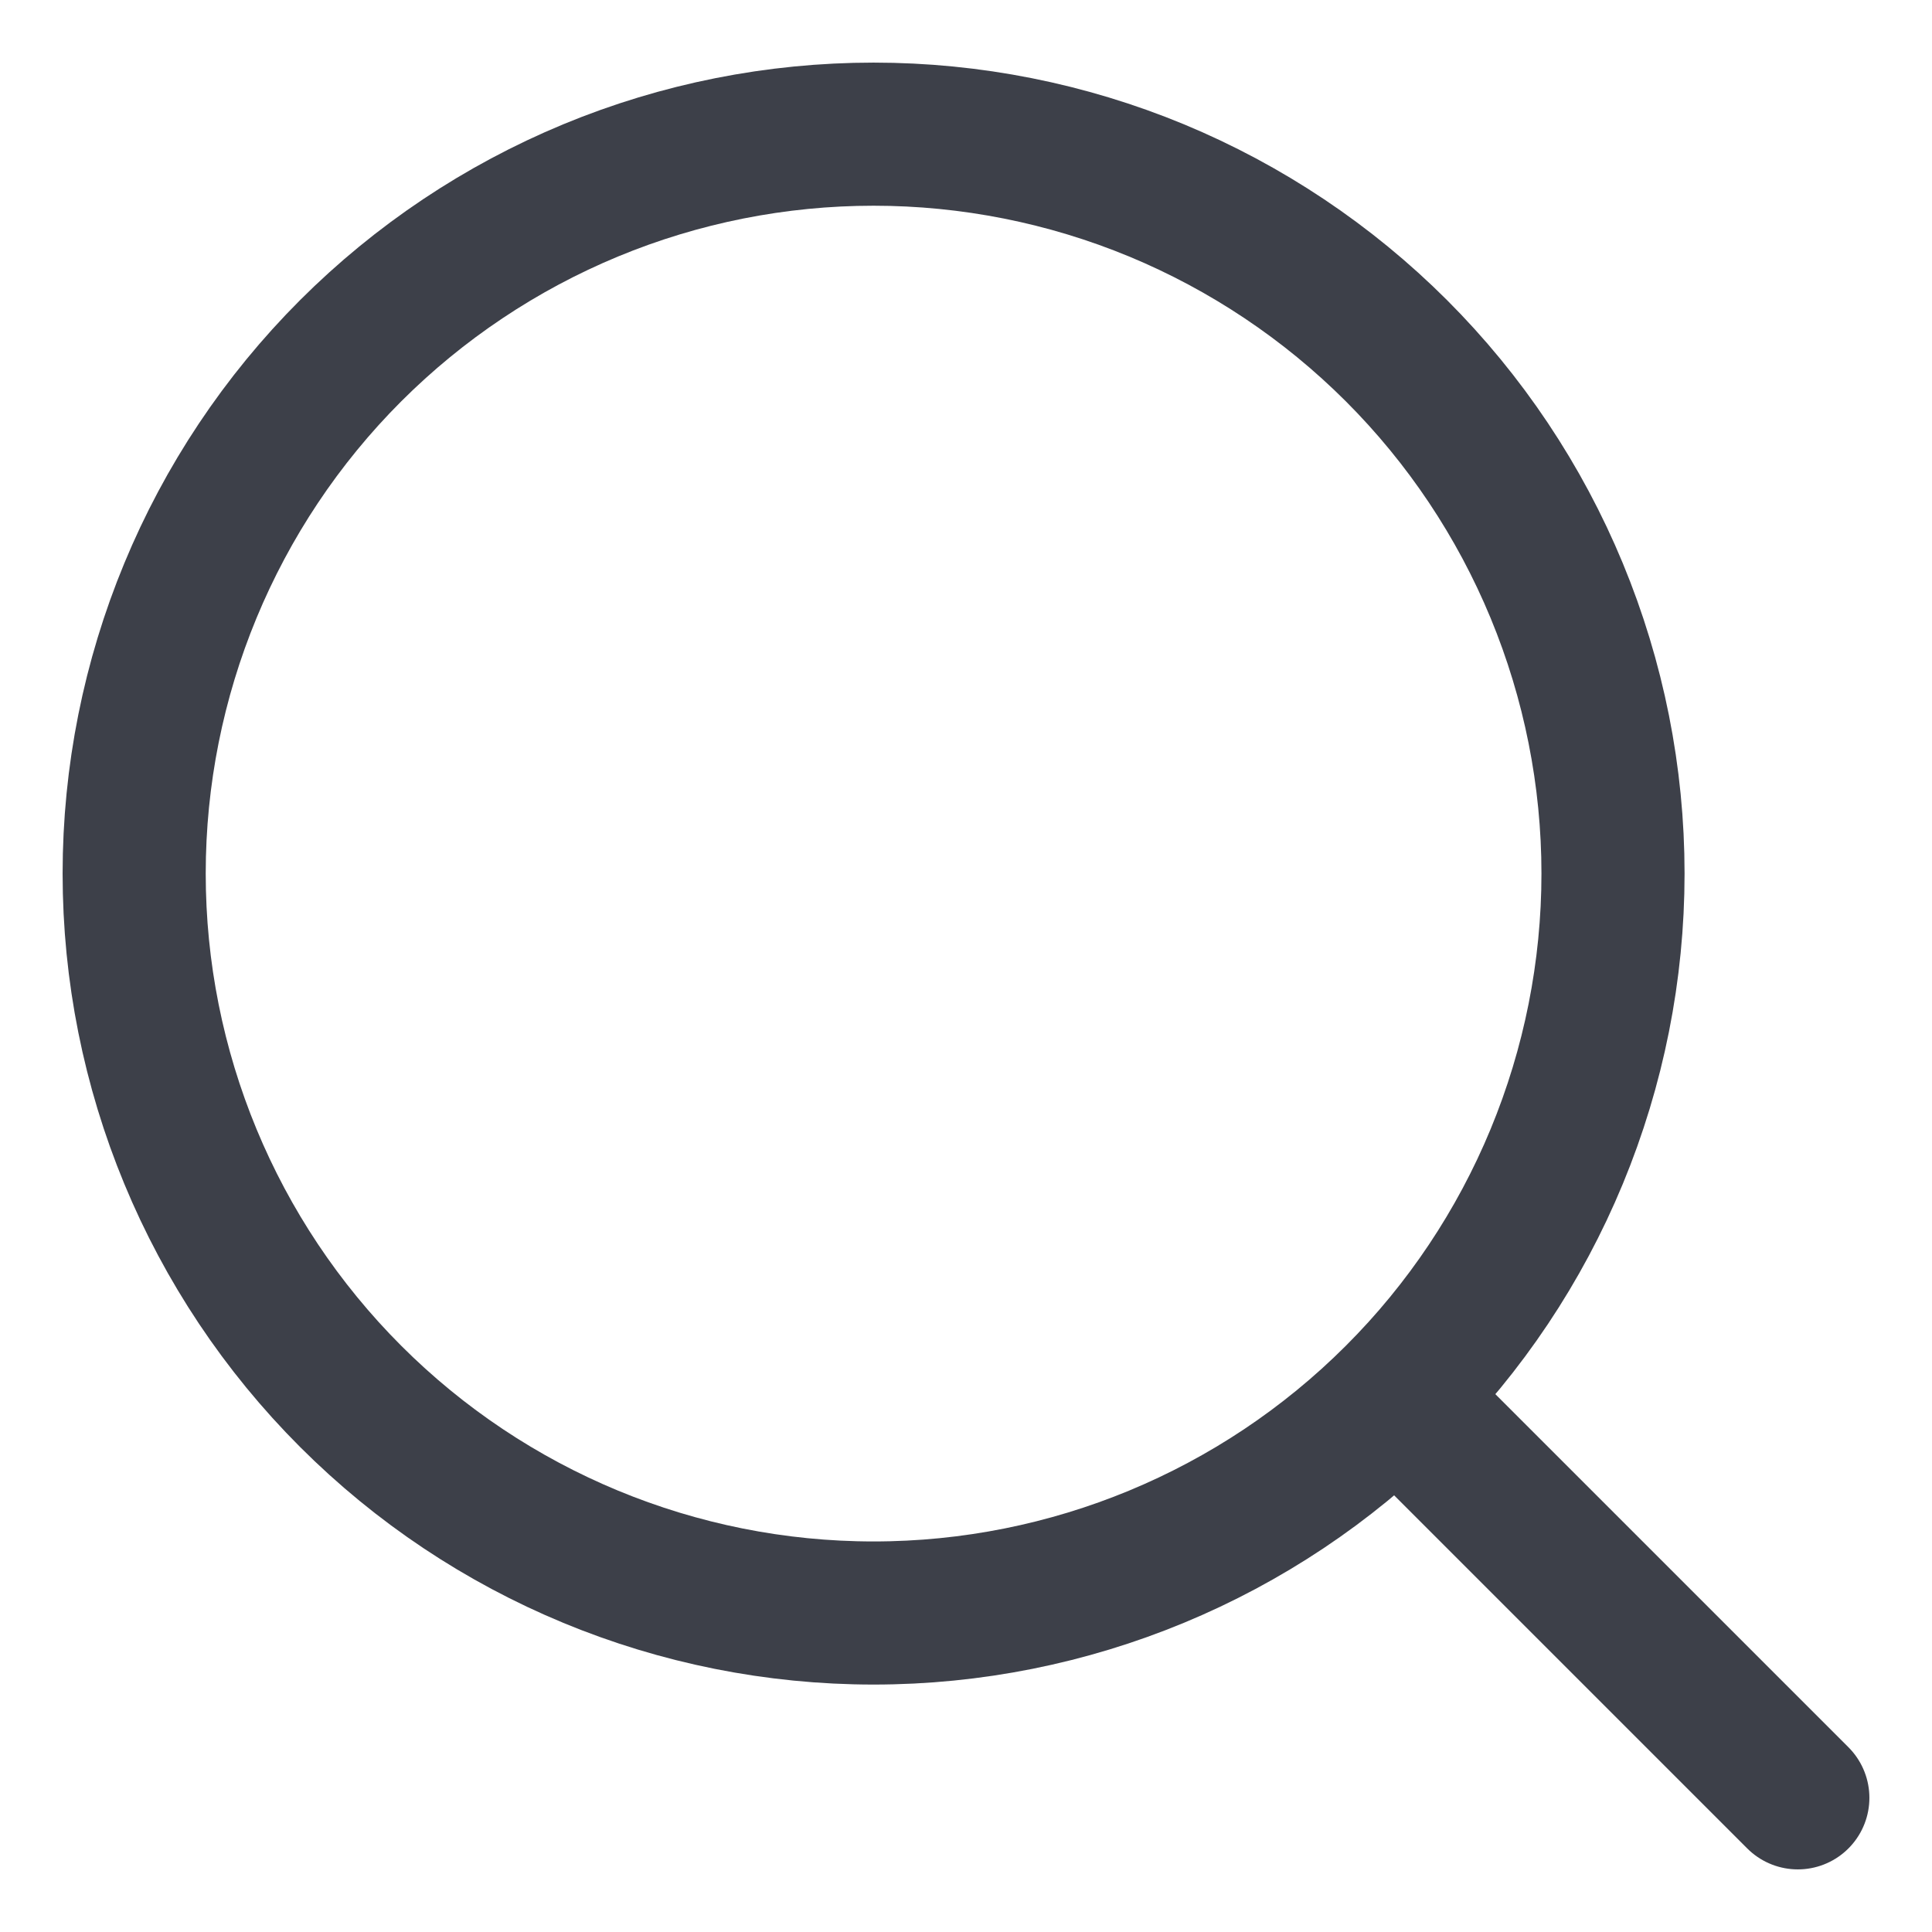
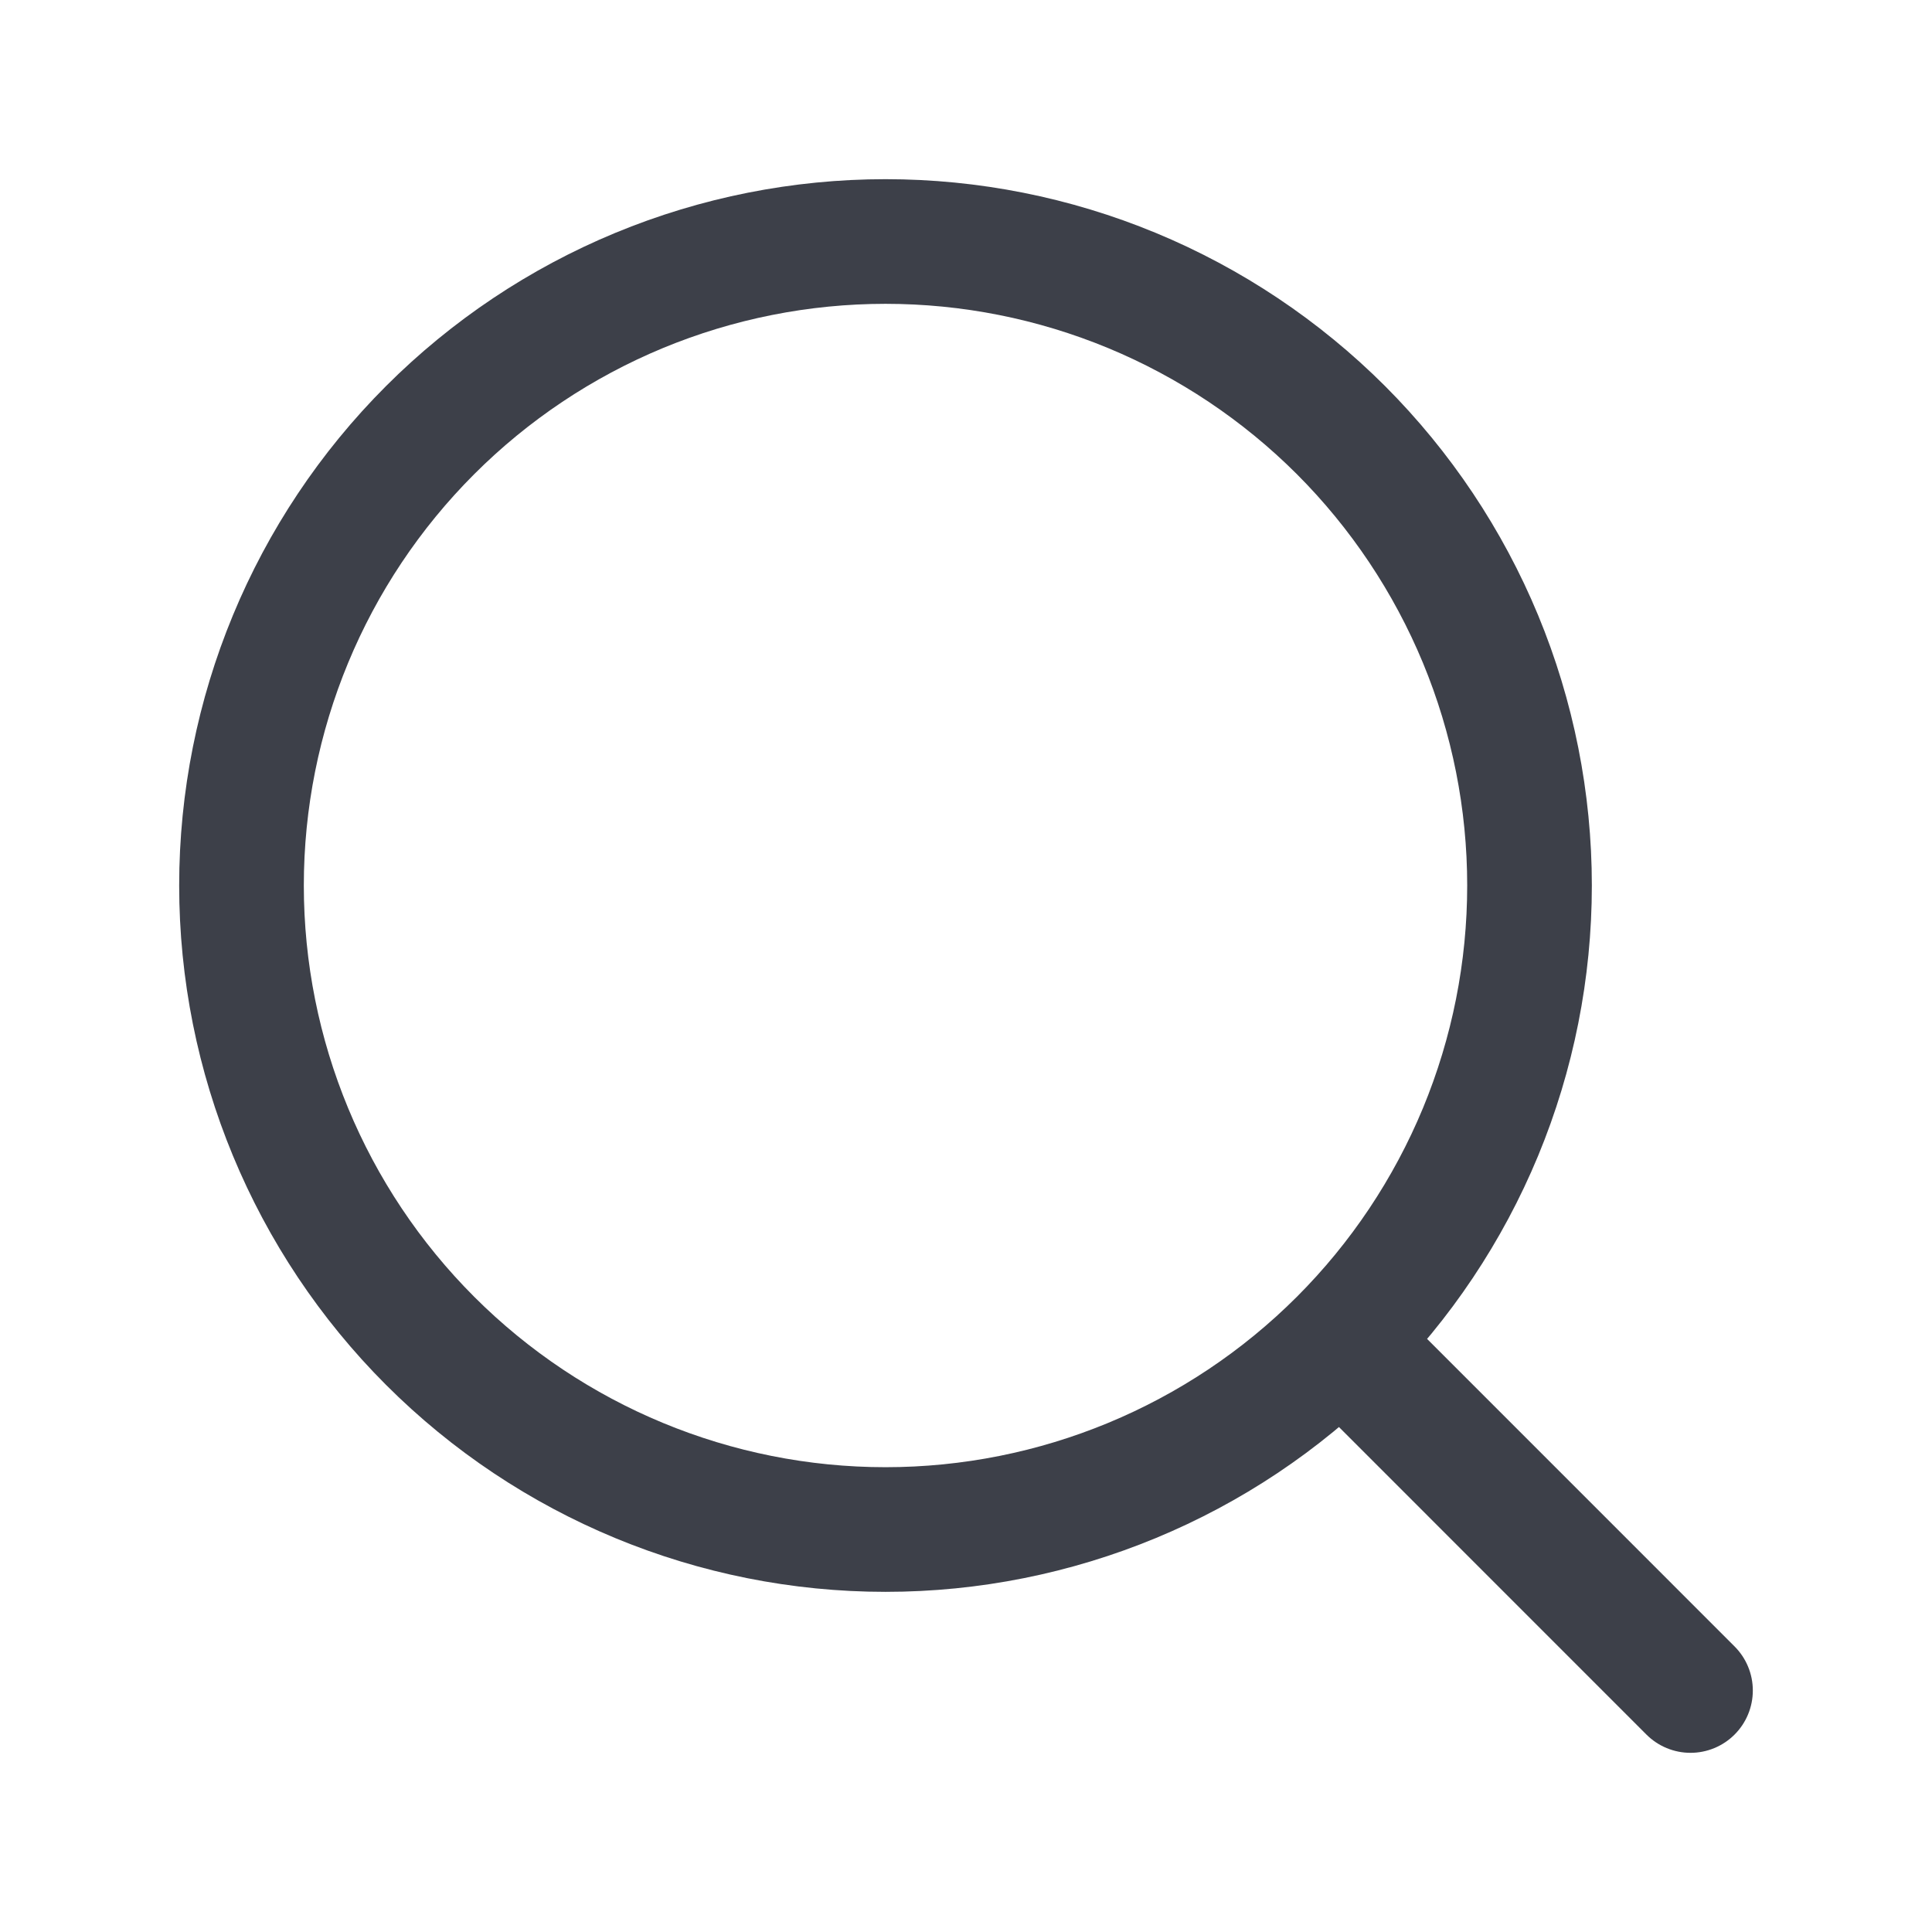
- <svg xmlns="http://www.w3.org/2000/svg" width="27" height="27" viewBox="0 0 27 27" fill="none">
-   <path d="M25.125 25.125L19.515 19.515M19.515 19.515C20.475 18.556 21.236 17.417 21.755 16.163C22.274 14.909 22.542 13.565 22.542 12.208C22.542 10.851 22.274 9.508 21.755 8.254C21.236 7 20.475 5.861 19.515 4.901C18.555 3.942 17.416 3.181 16.163 2.661C14.909 2.142 13.565 1.875 12.208 1.875C10.851 1.875 9.507 2.142 8.254 2.661C7 3.181 5.861 3.942 4.901 4.901C2.963 6.839 1.875 9.468 1.875 12.208C1.875 14.949 2.963 17.577 4.901 19.515C6.839 21.453 9.467 22.542 12.208 22.542C14.949 22.542 17.577 21.453 19.515 19.515Z" stroke="#3D4049" stroke-width="2" stroke-linecap="round" stroke-linejoin="round" />
+ <svg xmlns="http://www.w3.org/2000/svg" width="31" height="31" viewBox="0 0 31 31" fill="none">
+   <path d="M27.125 27.125L21.516 21.515M21.516 21.515C22.475 20.556 23.236 19.417 23.756 18.163C24.275 16.909 24.542 15.565 24.542 14.208C24.542 12.851 24.275 11.508 23.756 10.254C23.236 9 22.475 7.861 21.516 6.901C20.556 5.942 19.417 5.181 18.163 4.661C16.909 4.142 15.566 3.875 14.209 3.875C12.852 3.875 11.508 4.142 10.254 4.661C9 5.181 7.861 5.942 6.902 6.901C4.964 8.839 3.875 11.468 3.875 14.208C3.875 16.949 4.964 19.577 6.902 21.515C8.84 23.453 11.468 24.542 14.209 24.542C16.949 24.542 19.578 23.453 21.516 21.515Z" stroke="#3D4049" stroke-width="2" stroke-linecap="round" stroke-linejoin="round" />
</svg>
